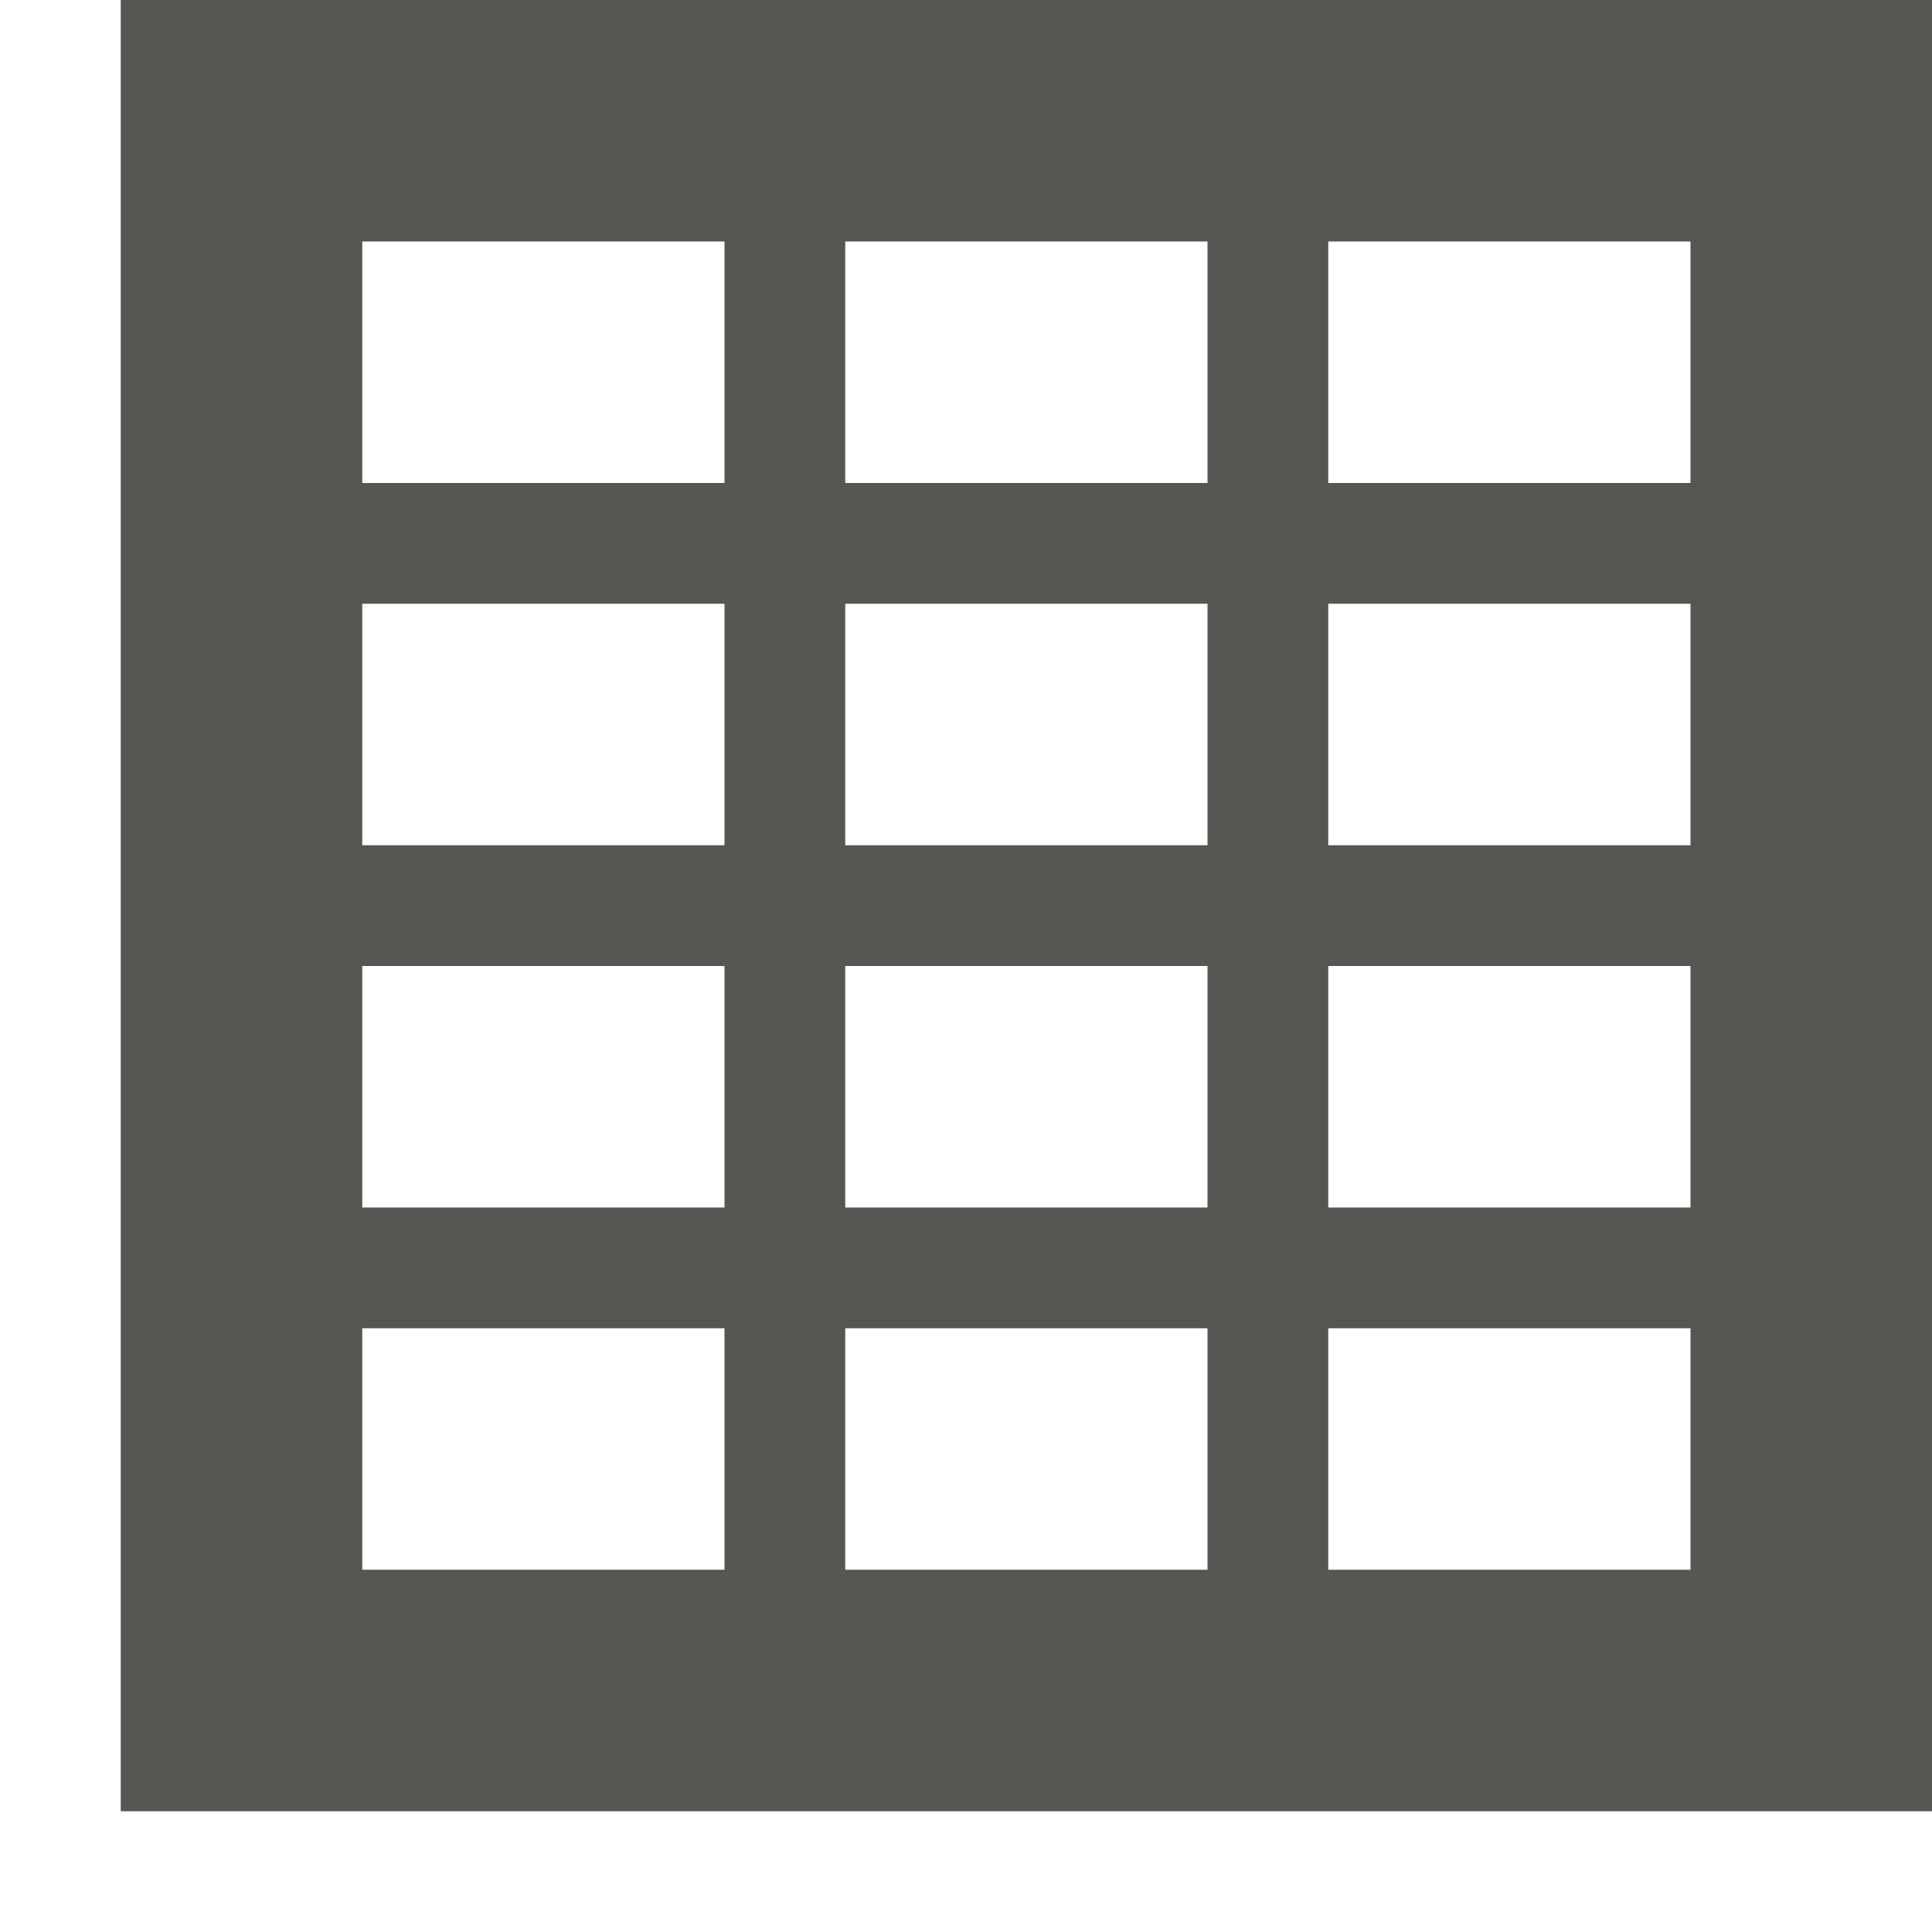
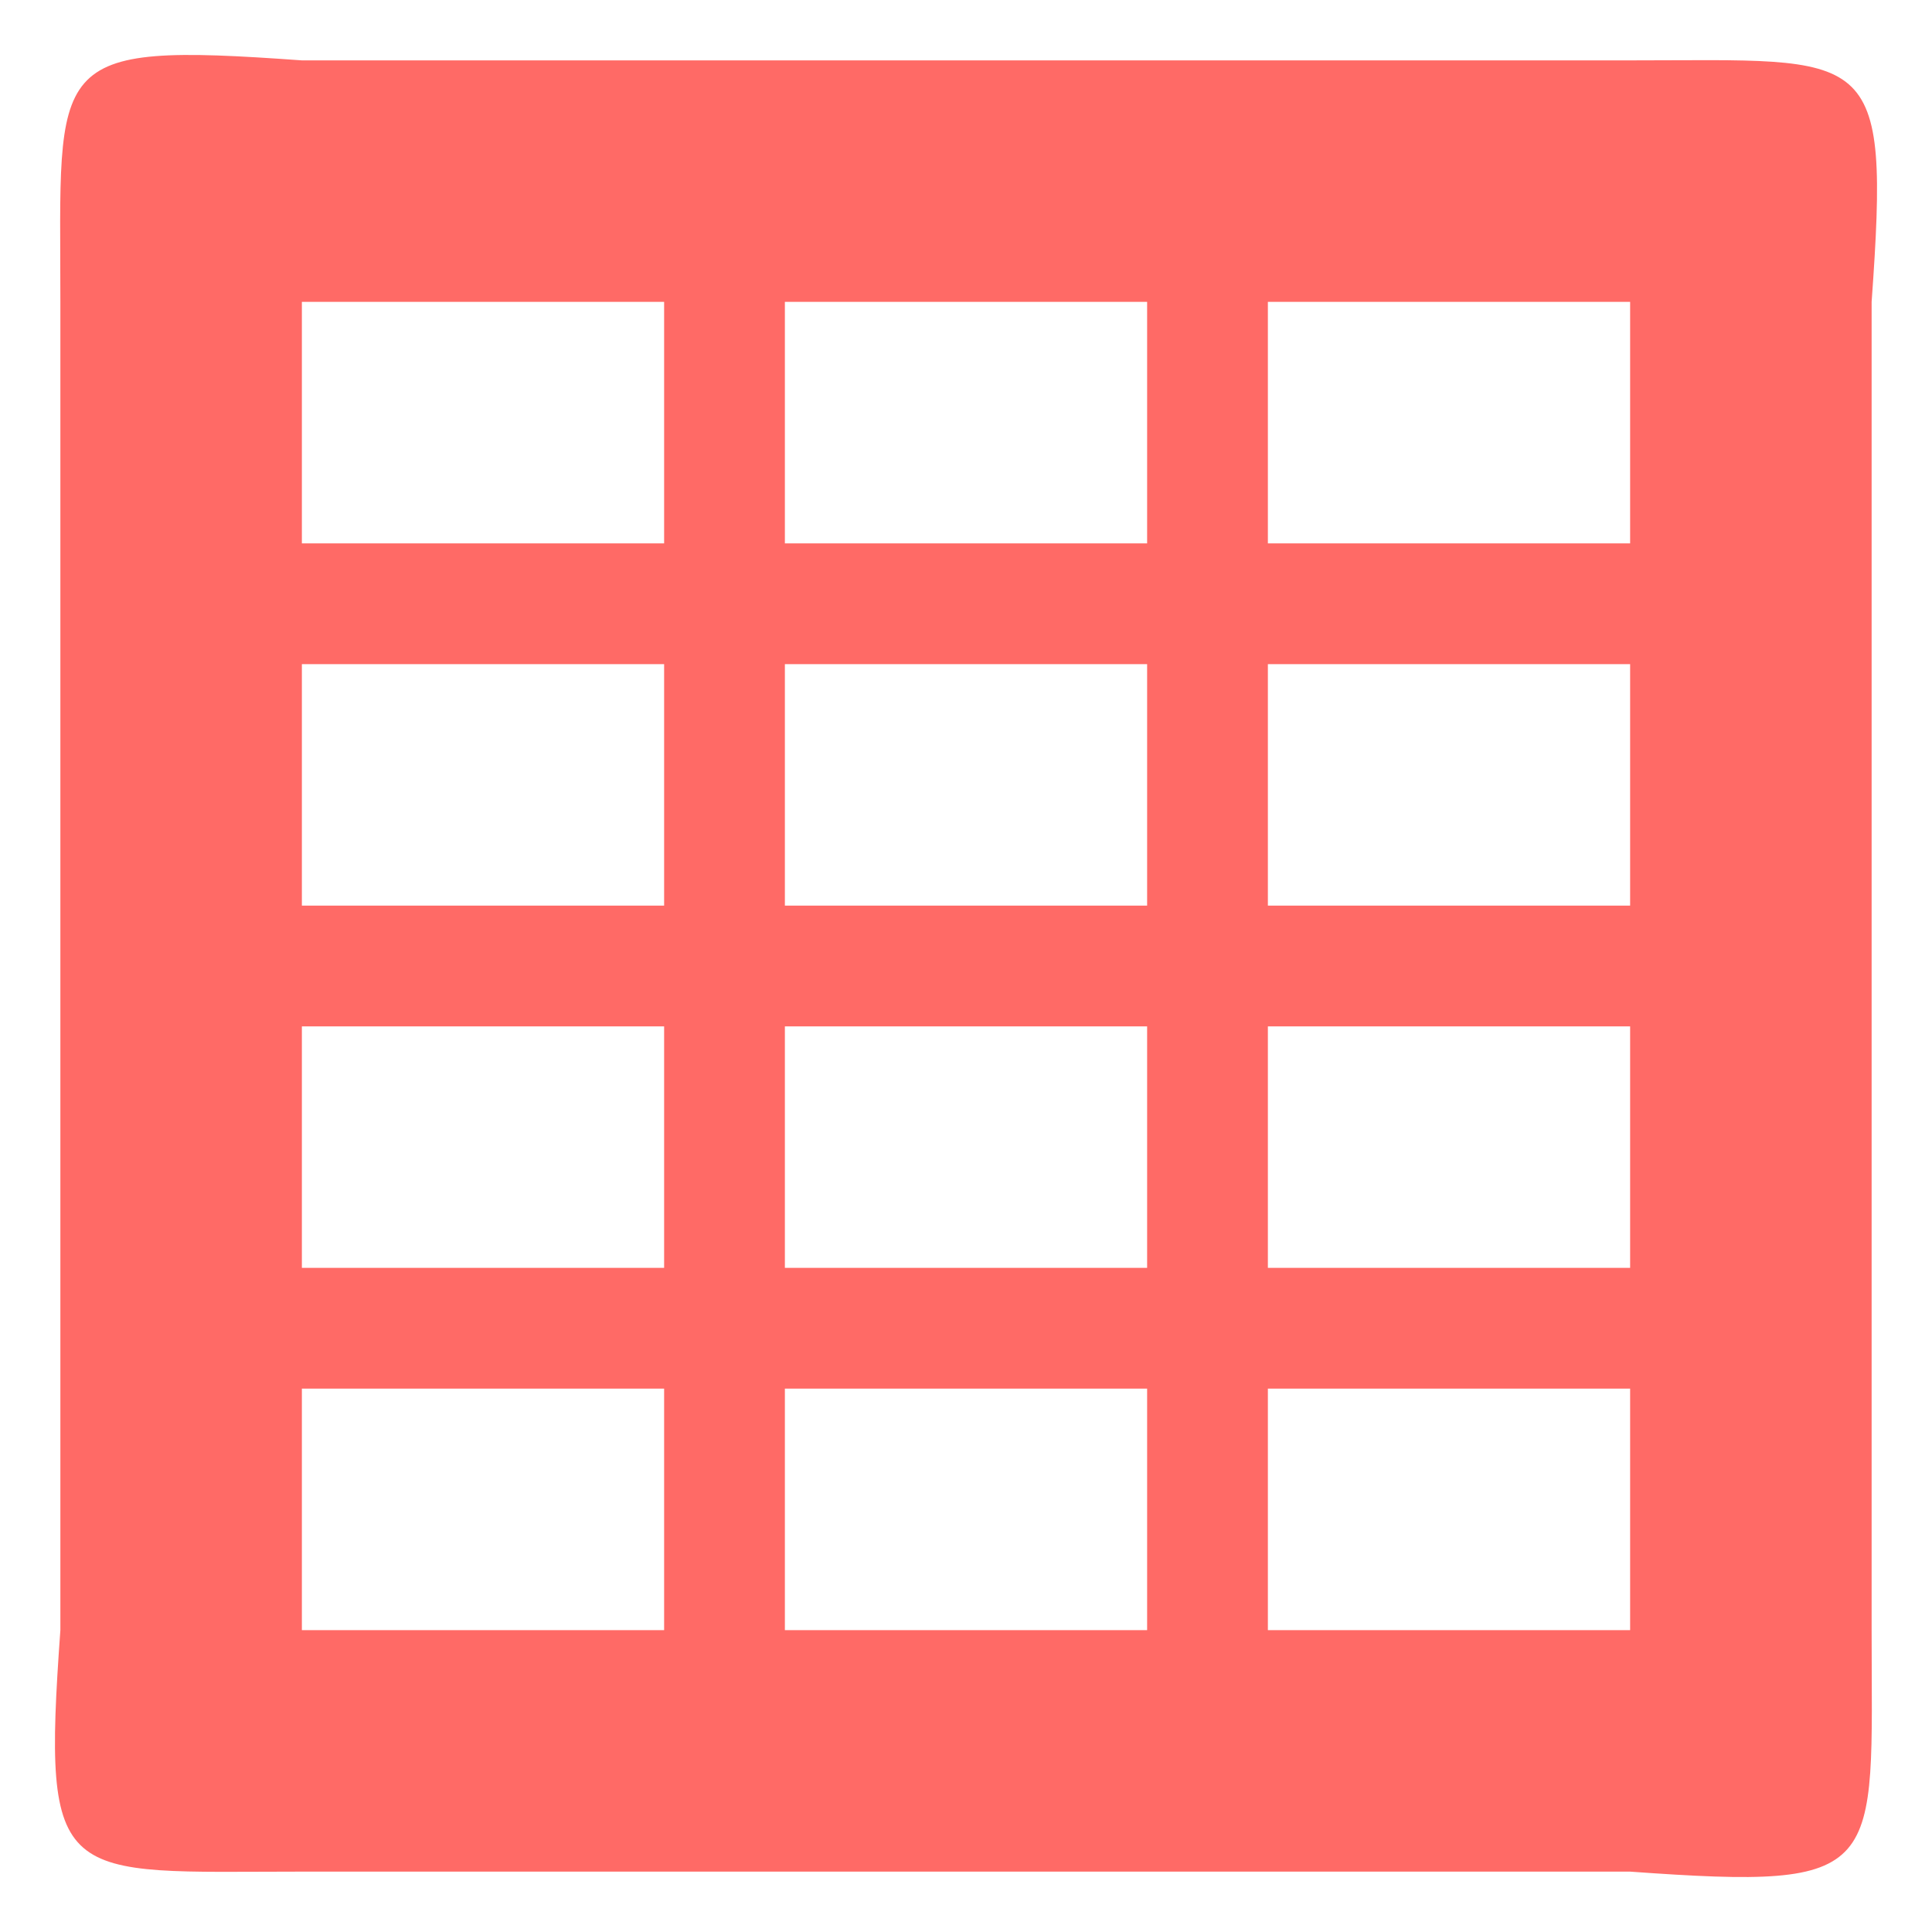
- <svg xmlns="http://www.w3.org/2000/svg" viewBox="0 0 16 16">
-   <path d="m1 0v2 11 2h2 11 2v-2-11-2h-2-11zm2 2h3v2h-3zm4 0h3v2h-3zm4 0h3v2h-3zm-8 3h3v2h-3zm4 0h3v2h-3zm4 0h3v2h-3zm-8 3h3v2h-3zm4 0h3v2h-3zm4 0h3v2h-3zm-8 3h3v2h-3zm4 0h3v2h-3zm4 0h3v2h-3z" fill="#555753" />
+ <svg xmlns="http://www.w3.org/2000/svg" viewBox="0 0 16 16" version="1.1" id="svg4">
+   <defs id="defs8" />
+   <path d="M 0.5,2.5 V 13.5 c -0.154,2.139 -0.007,2 2,2 H 13.5 c 2.139,0.154 2,0.007 2,-2 V 2.5 c 0.154,-2.139 0.007,-2 -2,-2 H 2.5 C 0.361,0.346 0.5,0.493 0.5,2.5 Z m 2,0 h 3 v 2 h -3 z m 4,0 h 3 v 2 h -3 z m 4,0 h 3 v 2 h -3 z m -8,3 h 3 v 2 h -3 z m 4,0 h 3 v 2 h -3 z m 4,0 h 3 v 2 h -3 z m -8,3 h 3 v 2 h -3 z m 4,0 h 3 v 2 h -3 z m 4,0 h 3 v 2 h -3 z M 2.5,11.5 h 3 v 2 h -3 z m 4,0 h 3 v 2 h -3 z m 4,0 h 3 v 2 h -3 z" id="path2" style="fill:#ff6a66" />
</svg>
